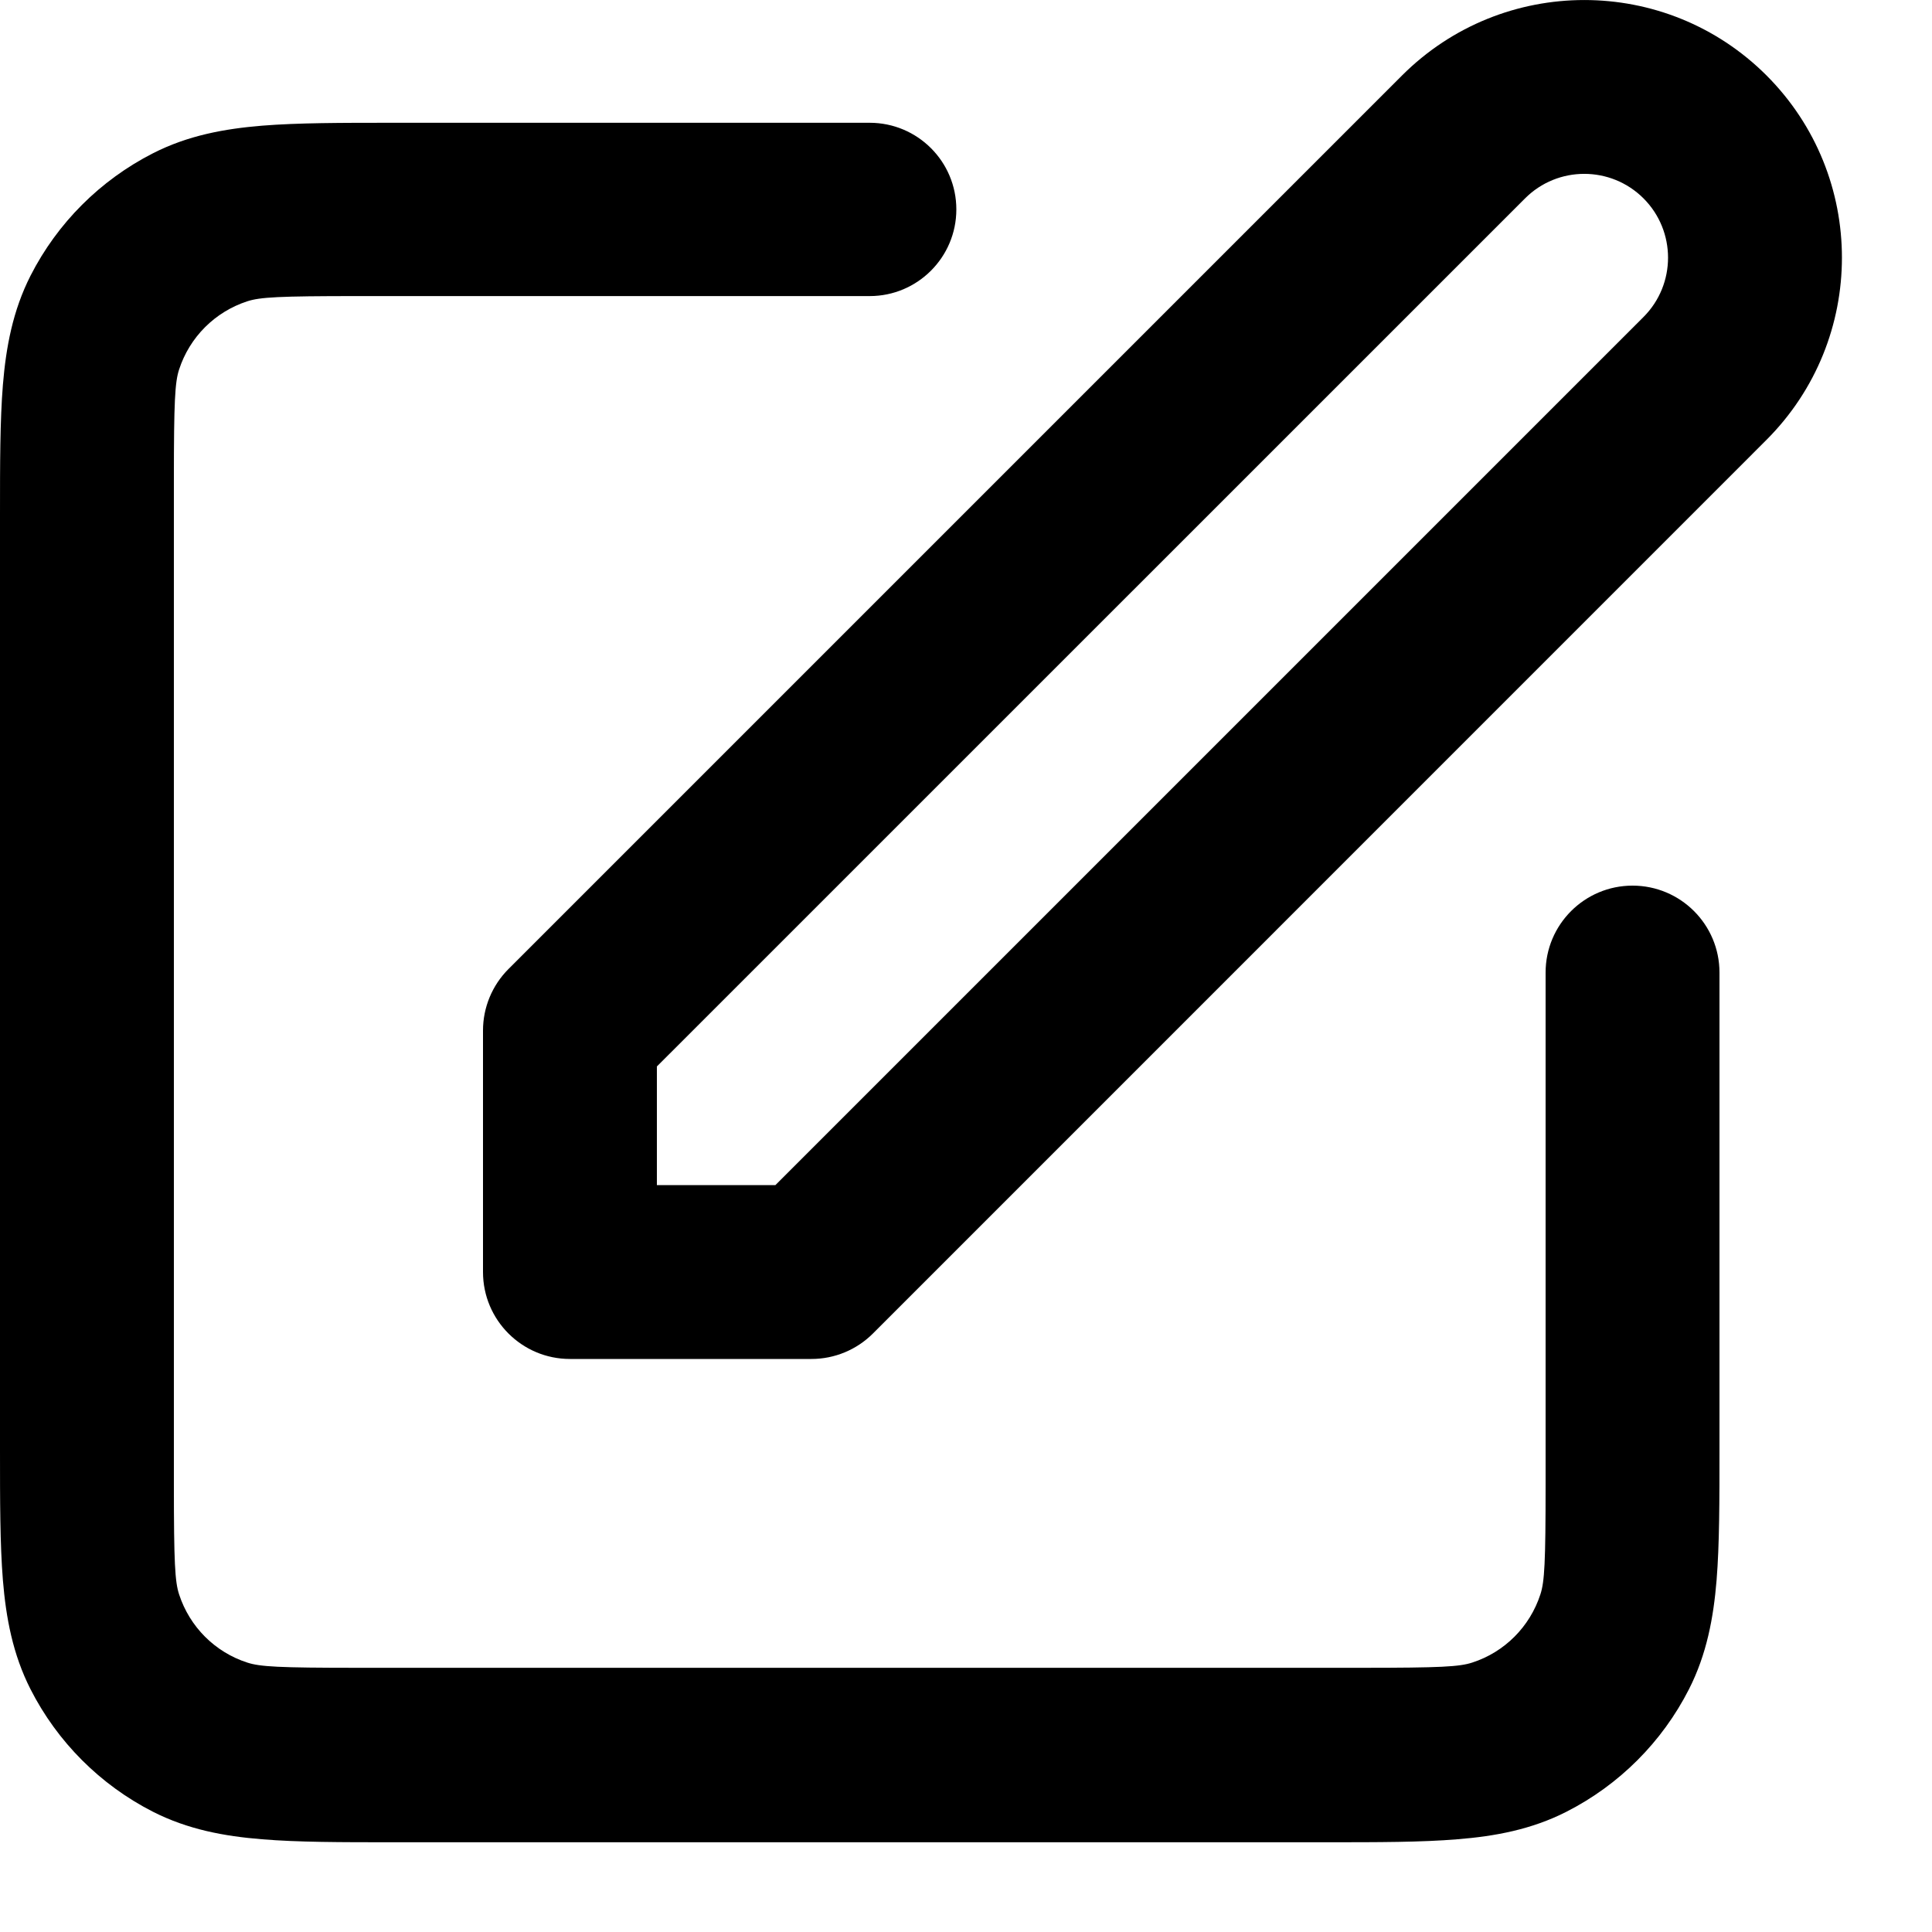
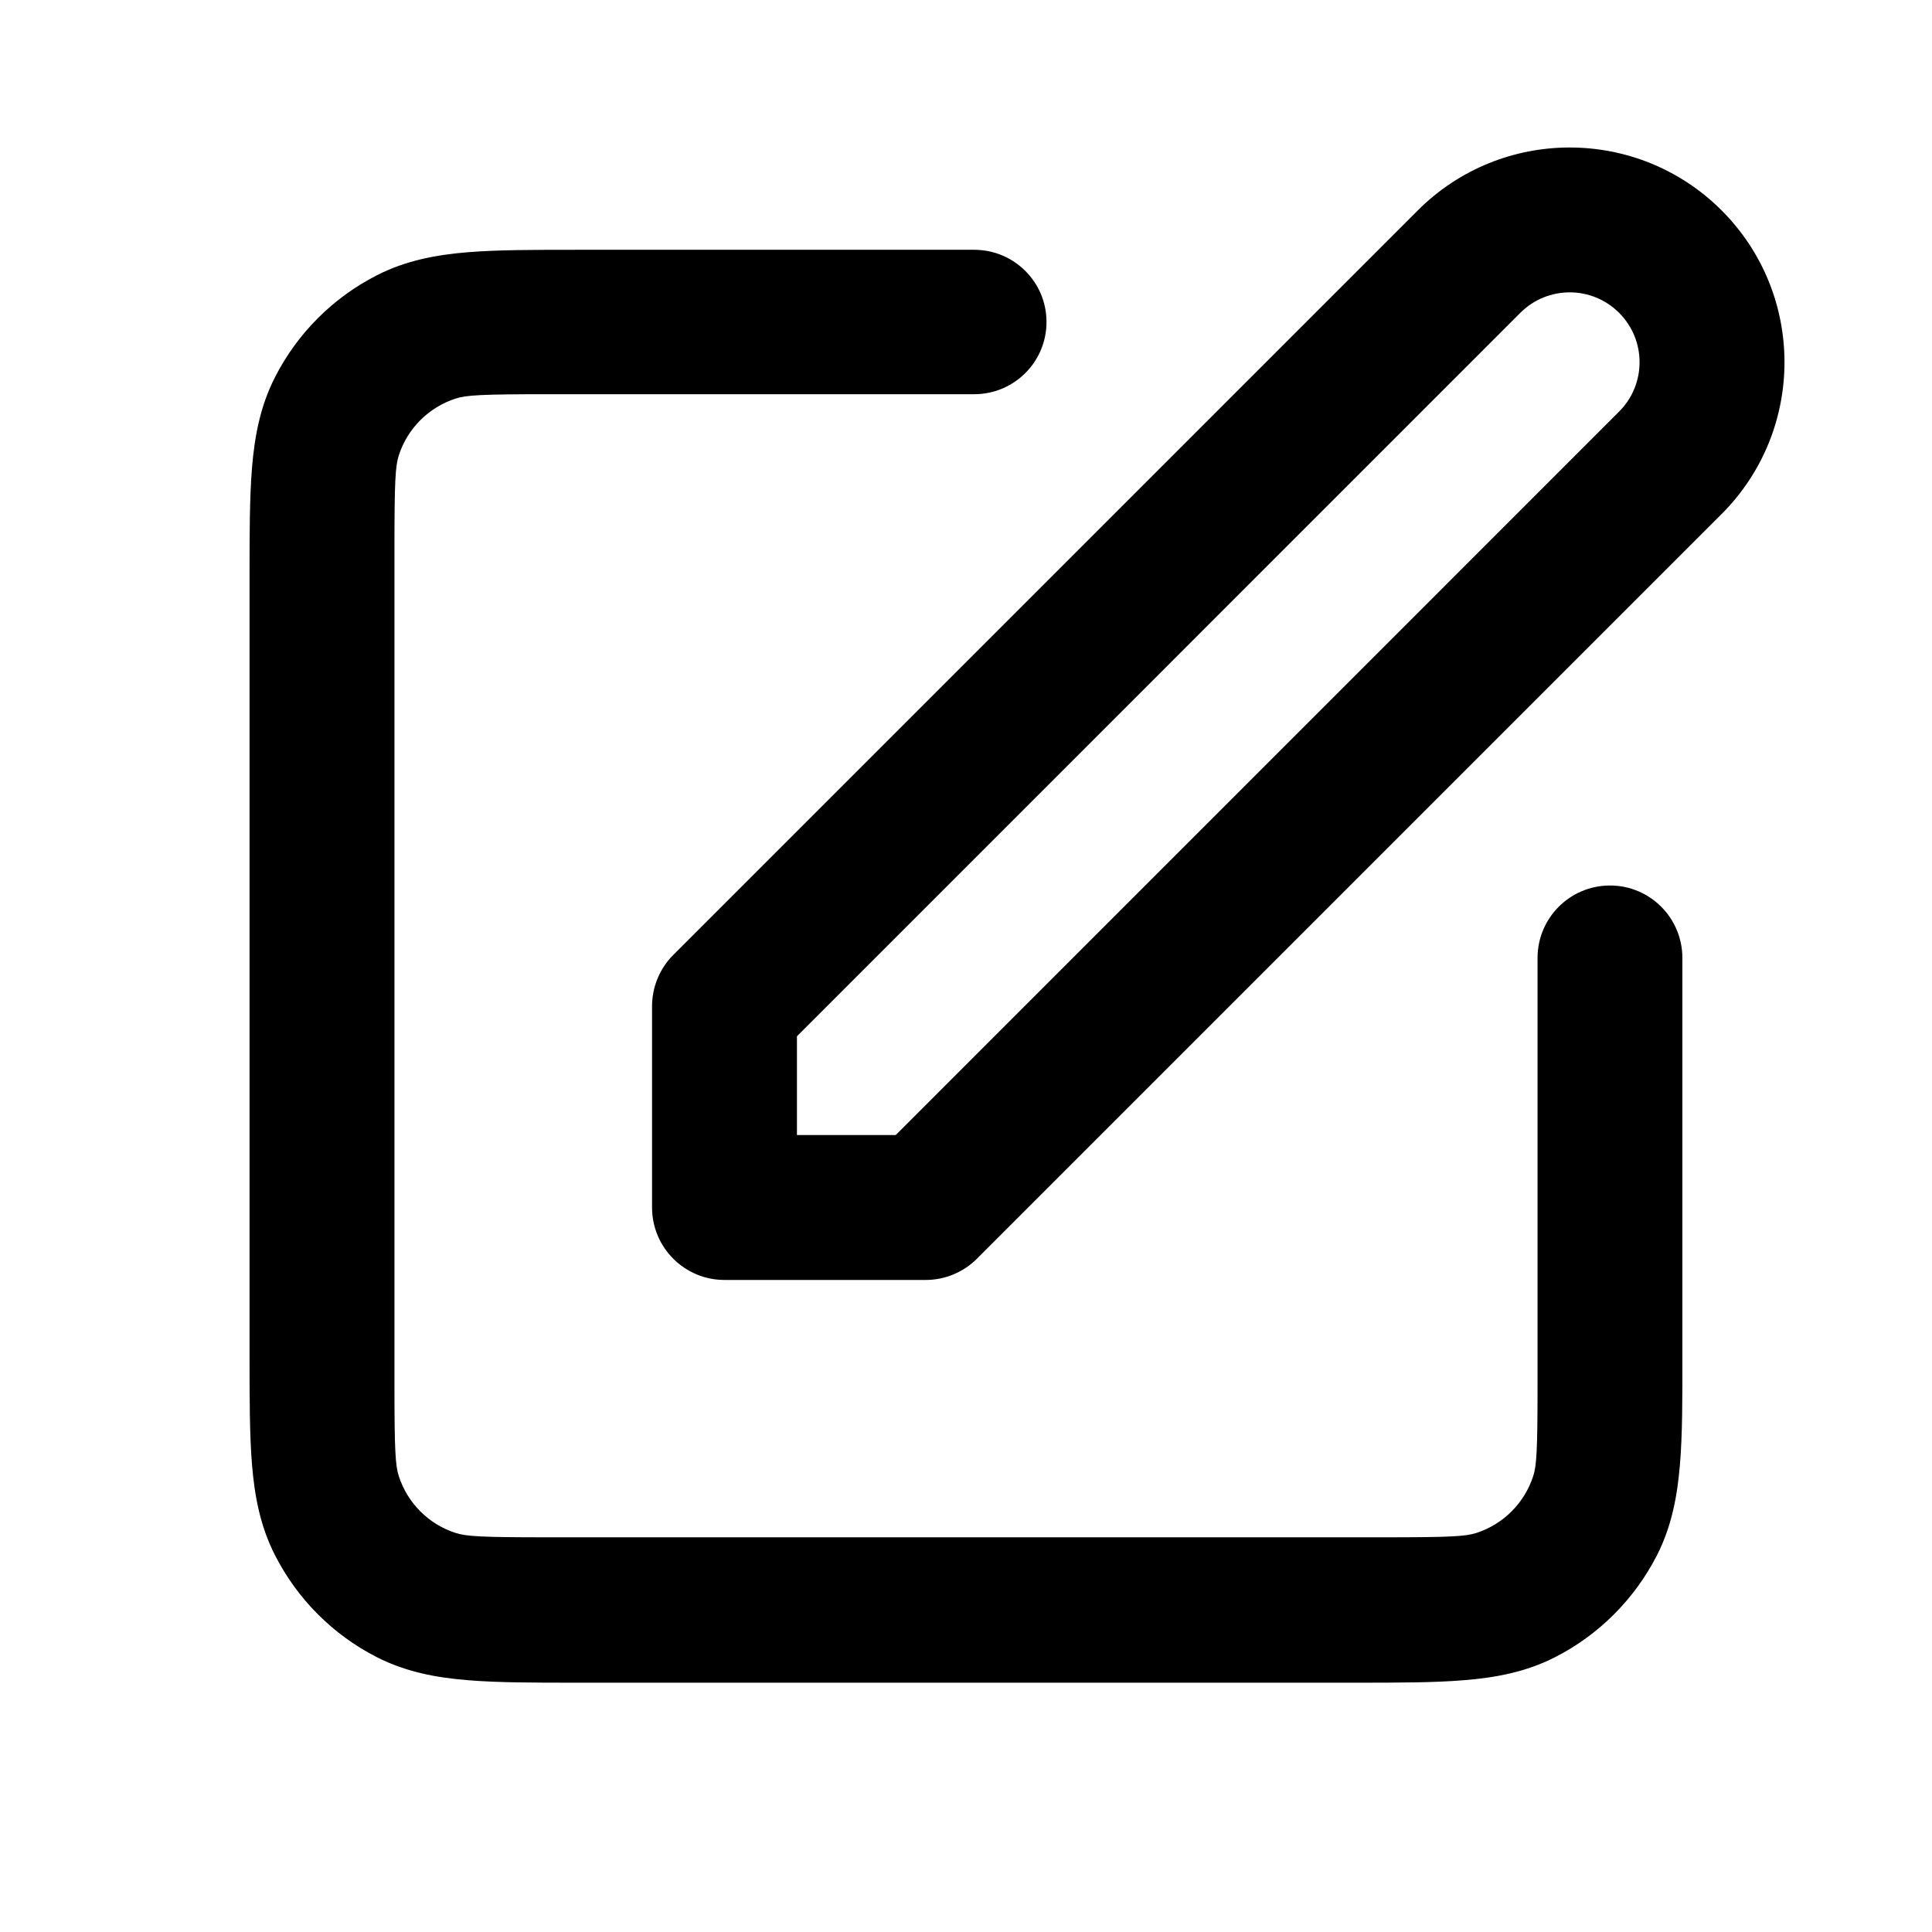
- <svg xmlns="http://www.w3.org/2000/svg" width="20" height="20" viewBox="0 0 20 20" fill="currentColor">
-   <path fill-rule="evenodd" clip-rule="evenodd" d="M18.287 0.781C17.245 -0.26 15.556 -0.26 14.514 0.781L5.264 10.031C5.095 10.2 5 10.429 5 10.668V13.168C5 13.665 5.403 14.068 5.9 14.068H8.4C8.639 14.068 8.868 13.973 9.037 13.804L18.286 4.554C19.328 3.512 19.328 1.823 18.287 0.781ZM15.787 2.054C16.125 1.715 16.675 1.715 17.014 2.054C17.352 2.393 17.352 2.942 17.014 3.281L8.027 12.268H6.8V11.04L15.787 2.054Z" />
-   <path d="M9.003 1.271C9.498 1.271 9.9 1.672 9.9 2.168C9.9 2.663 9.498 3.065 9.003 3.065H3.7C2.886 3.065 2.692 3.076 2.56 3.119C2.225 3.228 1.963 3.49 1.854 3.825C1.811 3.957 1.8 4.151 1.8 4.965V15.365C1.8 16.18 1.811 16.374 1.854 16.505C1.963 16.84 2.225 17.103 2.56 17.211C2.692 17.254 2.886 17.265 3.7 17.265H14.1C14.915 17.265 15.108 17.254 15.24 17.211C15.575 17.103 15.837 16.84 15.946 16.505C15.989 16.374 16 16.18 16 15.365V10.068C16 9.571 16.403 9.168 16.9 9.168C17.397 9.168 17.8 9.571 17.8 10.068V15.006C17.8 15.536 17.8 15.987 17.77 16.358C17.738 16.747 17.668 17.125 17.484 17.487C17.206 18.033 16.762 18.477 16.216 18.755C15.855 18.939 15.476 19.009 15.087 19.04C14.716 19.071 14.265 19.071 13.735 19.071H4.065C3.535 19.071 3.084 19.071 2.713 19.04C2.324 19.009 1.945 18.939 1.583 18.755C1.038 18.477 0.594 18.033 0.316 17.487C0.132 17.125 0.062 16.747 0.03 16.358C-2.25175e-05 15.987 -1.19325e-05 15.536 5.01734e-07 15.006V5.335C-1.19325e-05 4.805 -2.25175e-05 4.354 0.03 3.984C0.062 3.595 0.132 3.216 0.316 2.854C0.594 2.308 1.038 1.865 1.583 1.587C1.945 1.402 2.324 1.333 2.713 1.301C3.084 1.271 3.535 1.271 4.064 1.271H9.003Z" />
+ <svg xmlns="http://www.w3.org/2000/svg" width="24" height="24" viewBox="0 0 24 24" fill="currentColor">
+   <path fill-rule="evenodd" clip-rule="evenodd" d="M21.386 2.613C20.344 1.572 18.655 1.572 17.613 2.613L8.363 11.863C8.195 12.032 8.1 12.261 8.1 12.5V15C8.1 15.497 8.503 15.9 9 15.9H11.5C11.738 15.9 11.967 15.805 12.136 15.636L21.386 6.386C22.428 5.344 22.428 3.655 21.386 2.613ZM18.886 3.886C19.225 3.547 19.774 3.547 20.113 3.886C20.452 4.225 20.452 4.774 20.113 5.113L11.127 14.1H9.9V12.873L18.886 3.886Z" />
+   <path d="M12.102 3.103C12.598 3.103 13 3.504 13 4C13 4.496 12.598 4.897 12.102 4.897H6.8C5.985 4.897 5.791 4.908 5.66 4.951C5.325 5.06 5.062 5.322 4.954 5.657C4.911 5.789 4.9 5.983 4.9 6.797V17.197C4.9 18.012 4.911 18.206 4.954 18.337C5.062 18.672 5.325 18.935 5.66 19.043C5.791 19.086 5.985 19.097 6.8 19.097H17.2C18.014 19.097 18.208 19.086 18.34 19.043C18.674 18.935 18.937 18.672 19.046 18.337C19.089 18.206 19.1 18.012 19.1 17.197V11.9C19.1 11.403 19.503 11 20 11C20.497 11 20.899 11.403 20.899 11.9V16.838C20.9 17.368 20.9 17.819 20.869 18.19C20.837 18.579 20.768 18.957 20.584 19.319C20.305 19.865 19.862 20.309 19.316 20.587C18.954 20.771 18.576 20.841 18.186 20.872C17.816 20.903 17.365 20.903 16.835 20.903H7.164C6.634 20.903 6.183 20.903 5.813 20.872C5.424 20.841 5.045 20.771 4.683 20.587C4.137 20.309 3.694 19.865 3.416 19.319C3.231 18.957 3.162 18.579 3.13 18.19C3.1 17.819 3.1 17.368 3.1 16.838V7.167C3.1 6.637 3.1 6.186 3.13 5.816C3.162 5.427 3.231 5.048 3.416 4.686C3.694 4.14 4.137 3.697 4.683 3.419C5.045 3.234 5.424 3.165 5.813 3.133C6.183 3.103 6.634 3.103 7.164 3.103H12.102Z" />
</svg>
